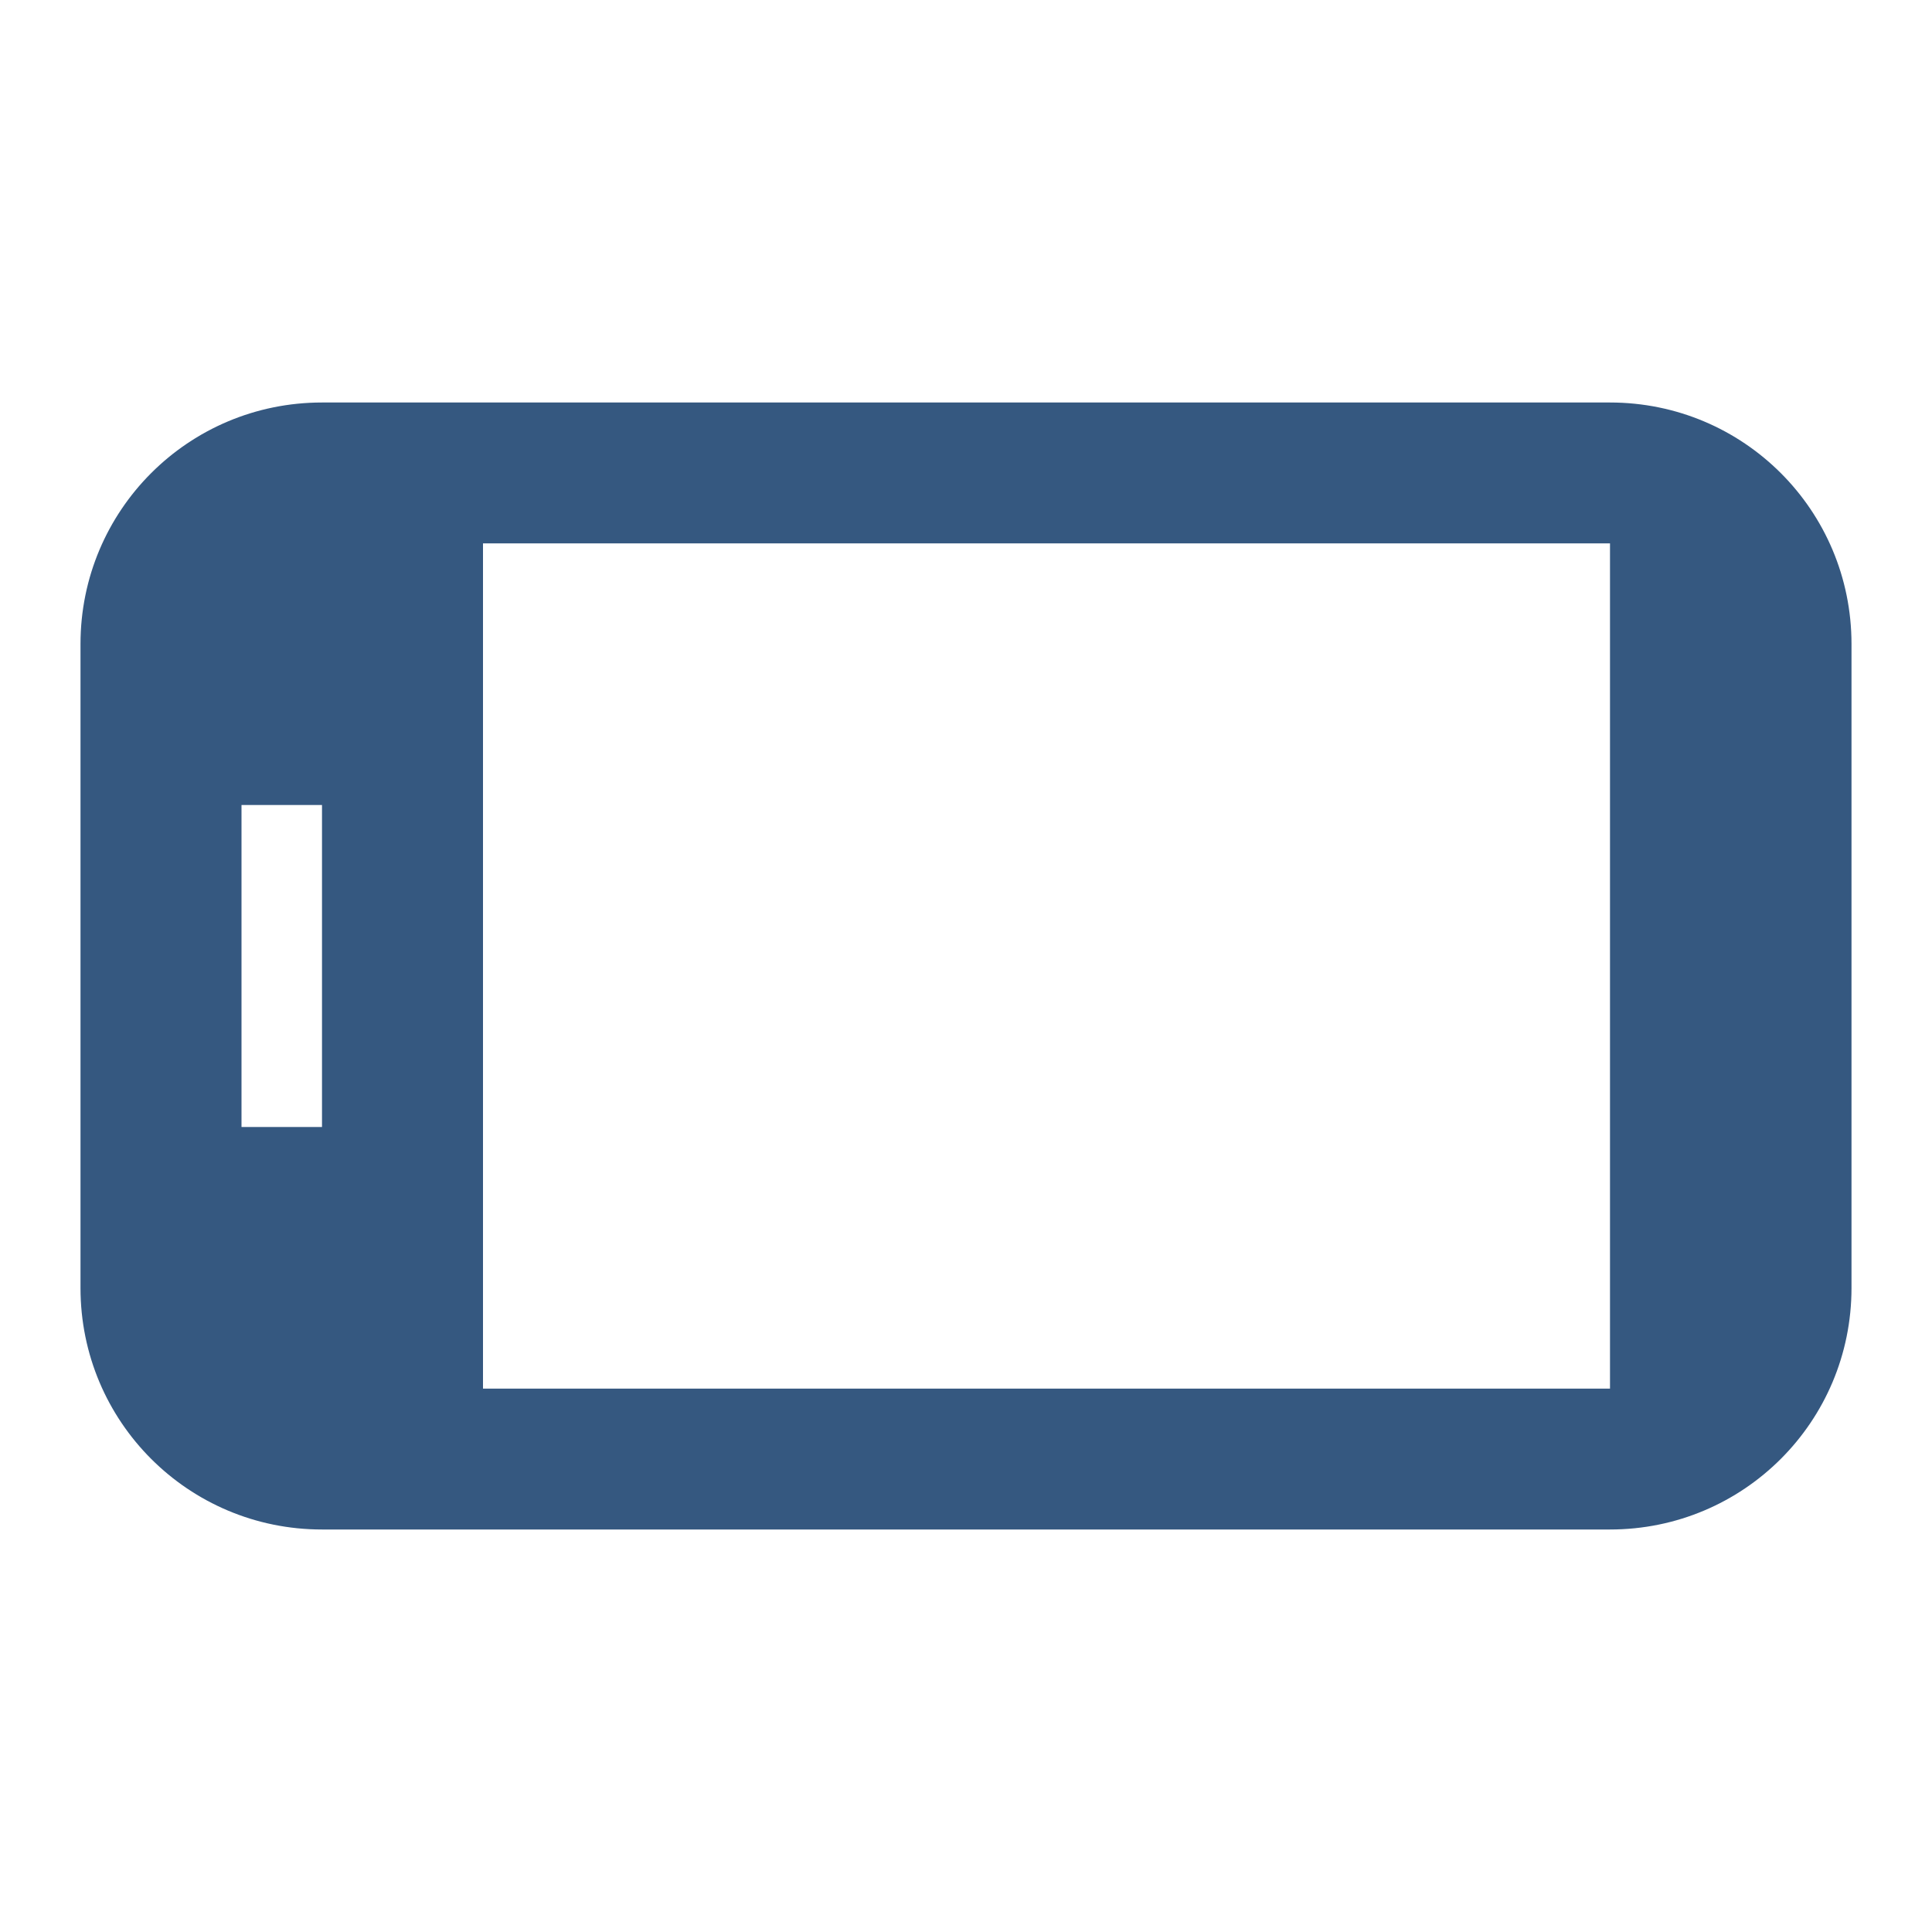
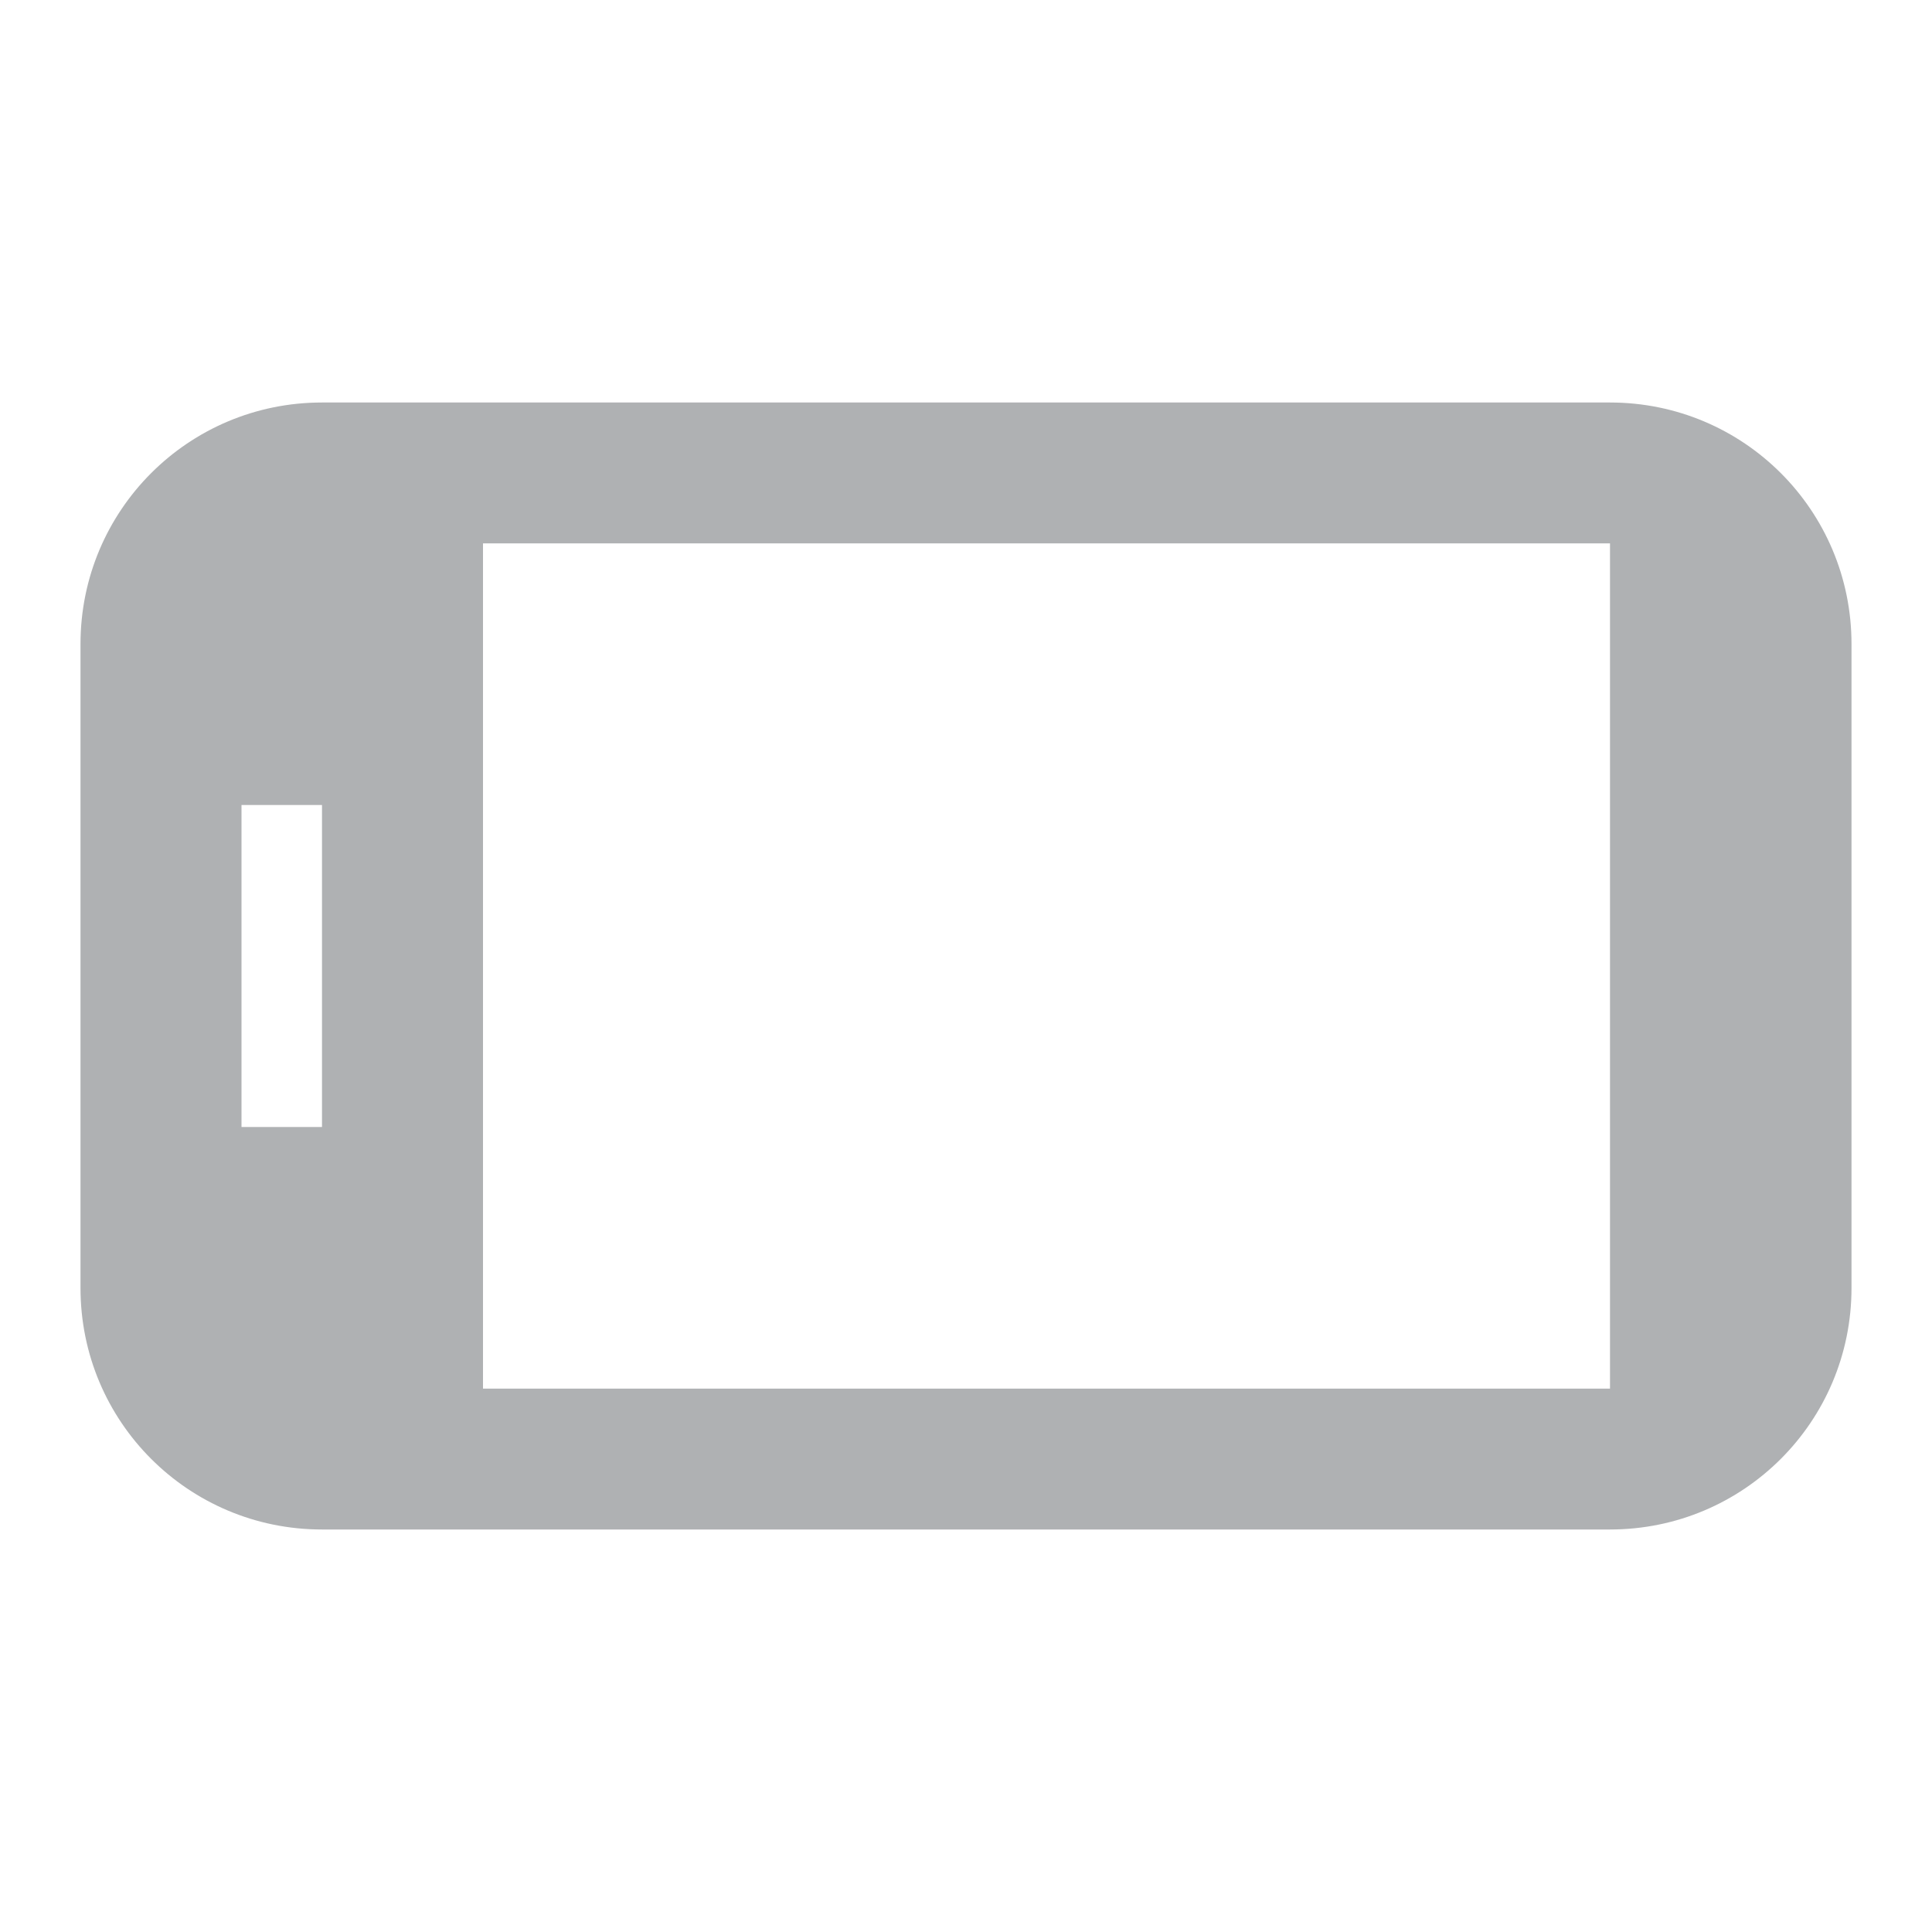
<svg xmlns="http://www.w3.org/2000/svg" fill="#000000" height="48" viewBox="0 0 48 48" width="48" transform="scale(2,2)" id="svg3089" version="1.1">
  <defs id="defs3097" />
-   <path d="M 23,16 23,8 C 23,6.34 21.66,5 20,5 L 4,5 C 2.34,5 1,6.34 1,8 l 0,8 c 0,1.66 1.34,3 3,3 l 16,0 c 1.66,0 3,-1.34 3,-3 z m -20,-2 0,-4 1,0 0,4 -1,0 z m 3,3.25 0,-10.5 14,0 0,10.5 -14,0 z" id="path3091" style="fill:#355880;fill-opacity:1" />
+   <path d="M 23,16 23,8 C 23,6.34 21.66,5 20,5 L 4,5 C 2.34,5 1,6.34 1,8 l 0,8 c 0,1.66 1.34,3 3,3 l 16,0 c 1.66,0 3,-1.34 3,-3 z m -20,-2 0,-4 1,0 0,4 -1,0 z m 3,3.25 0,-10.5 14,0 0,10.5 -14,0 z" id="path3091" style="fill:#AFB1B3;fill-opacity:1" />
  <path d="M0 0h24v24H0z" fill="none" id="path3093" />
</svg>
